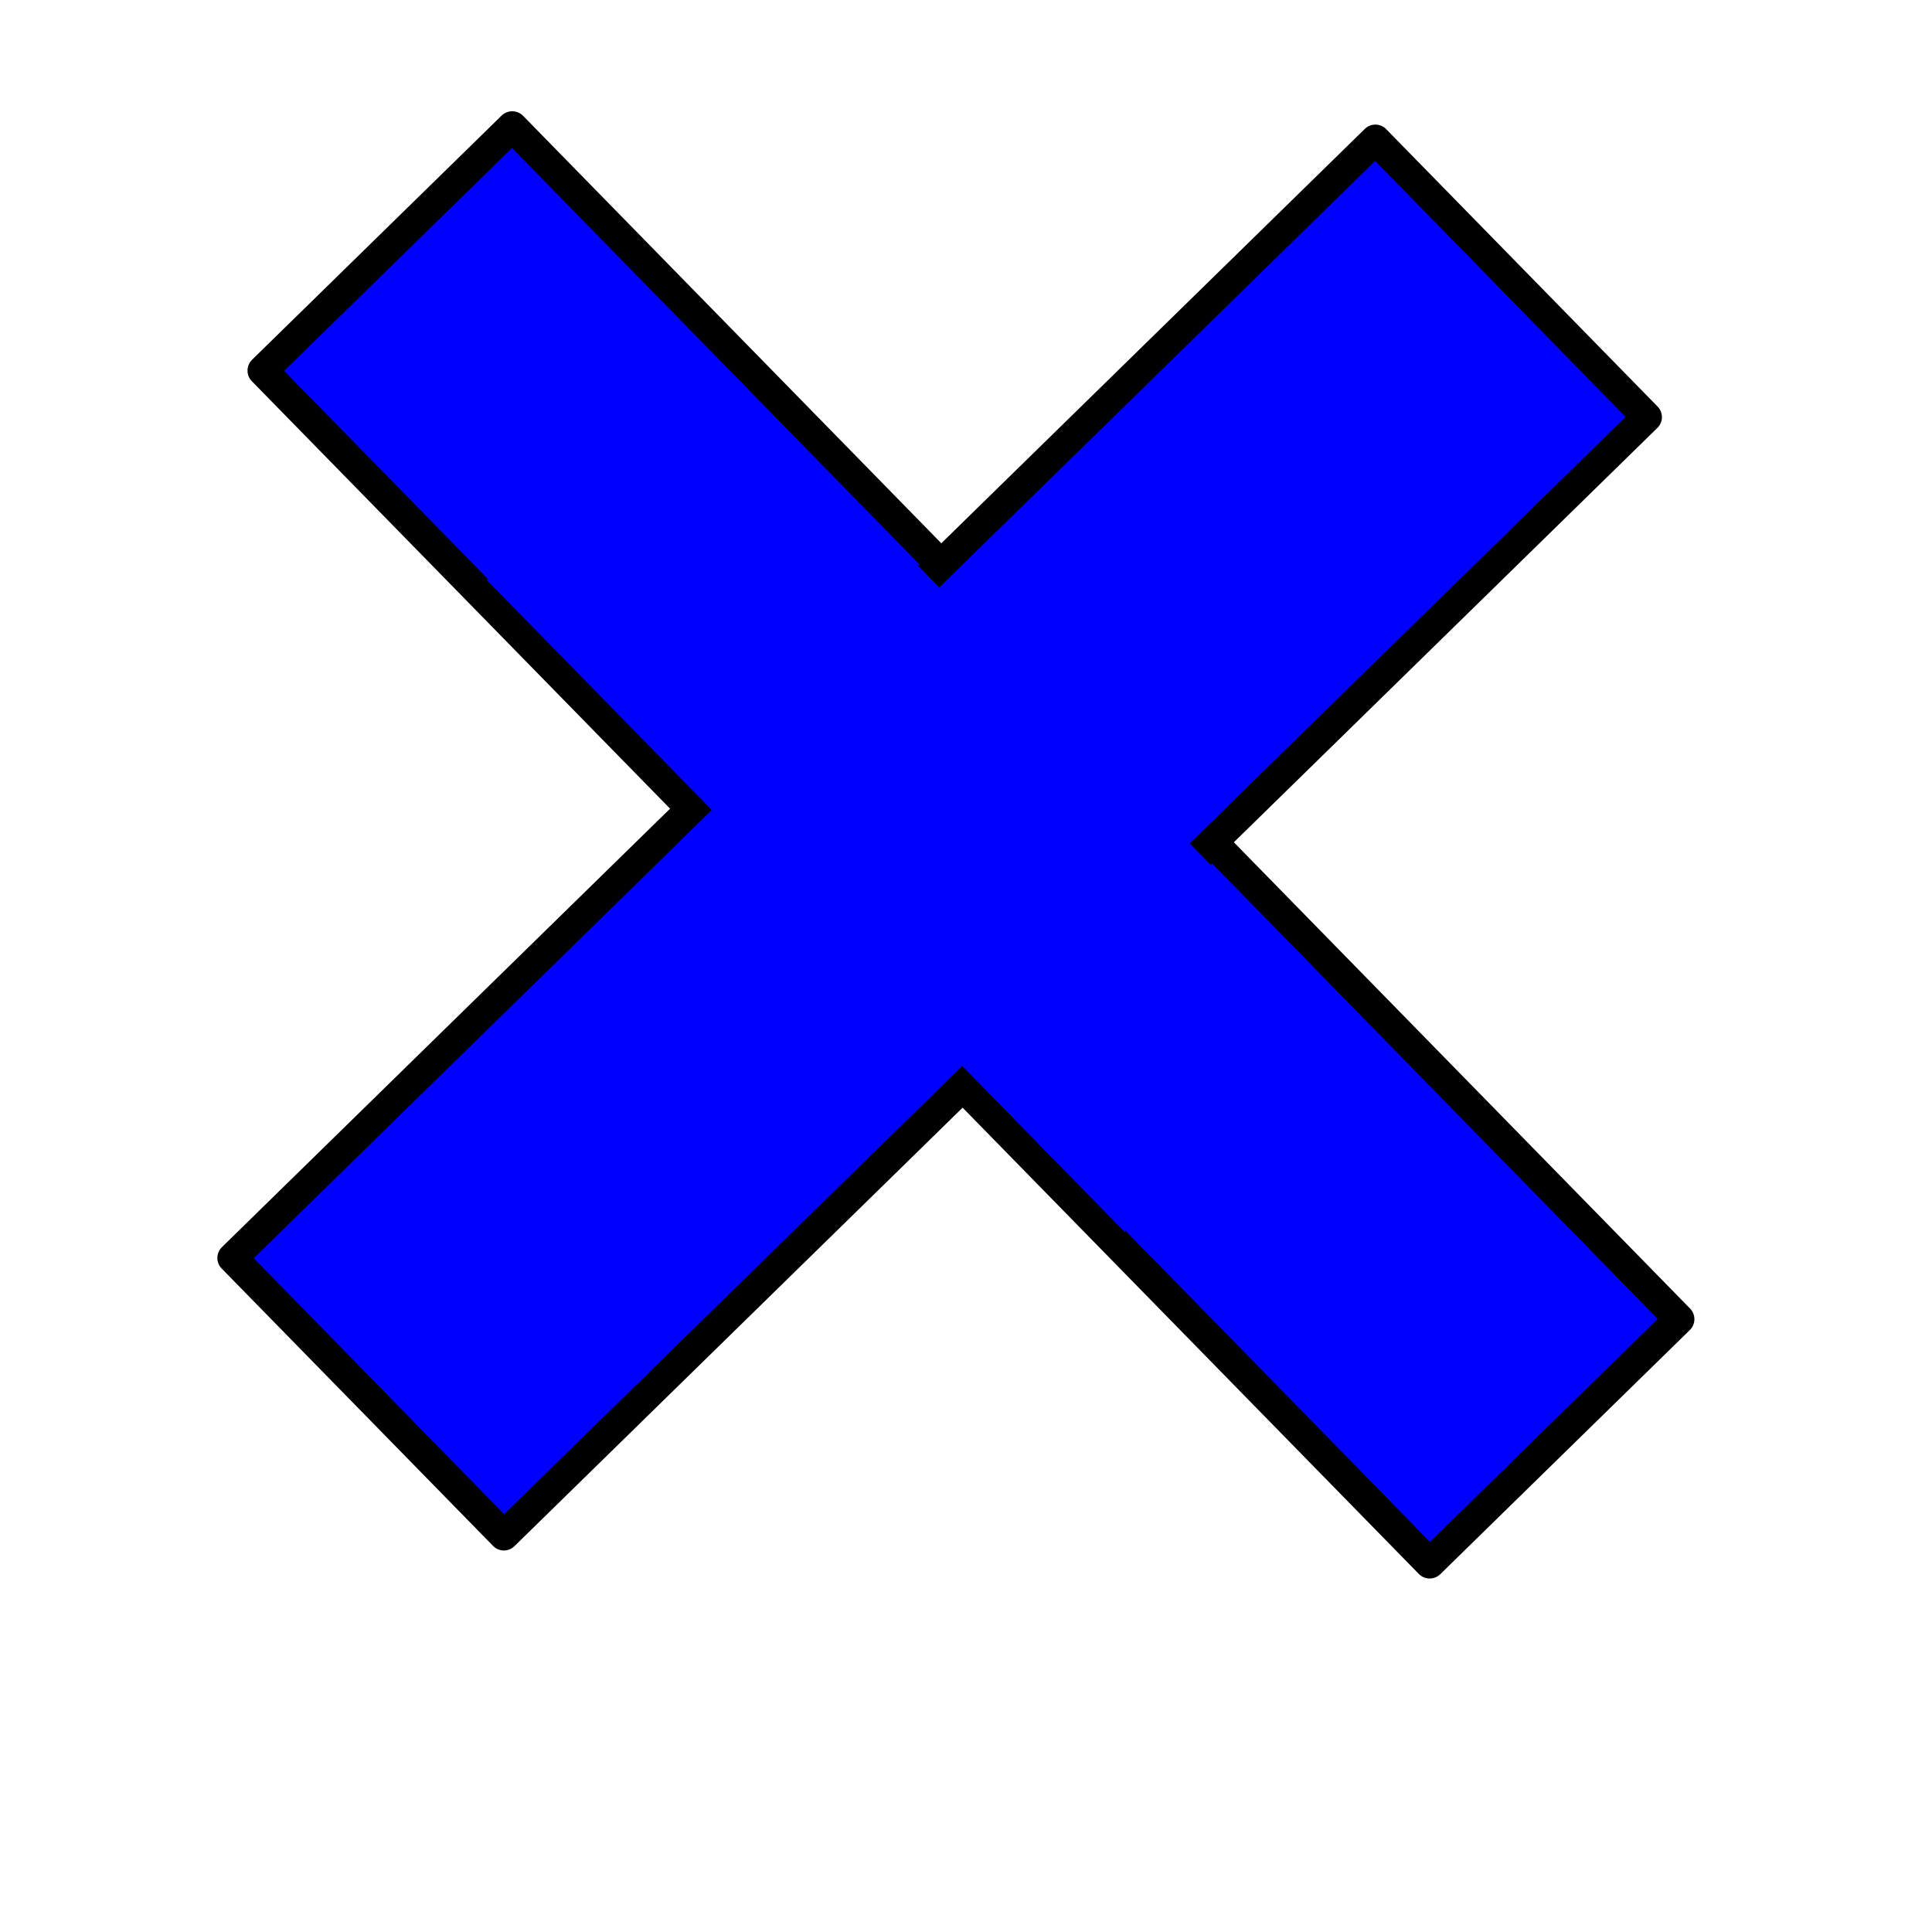
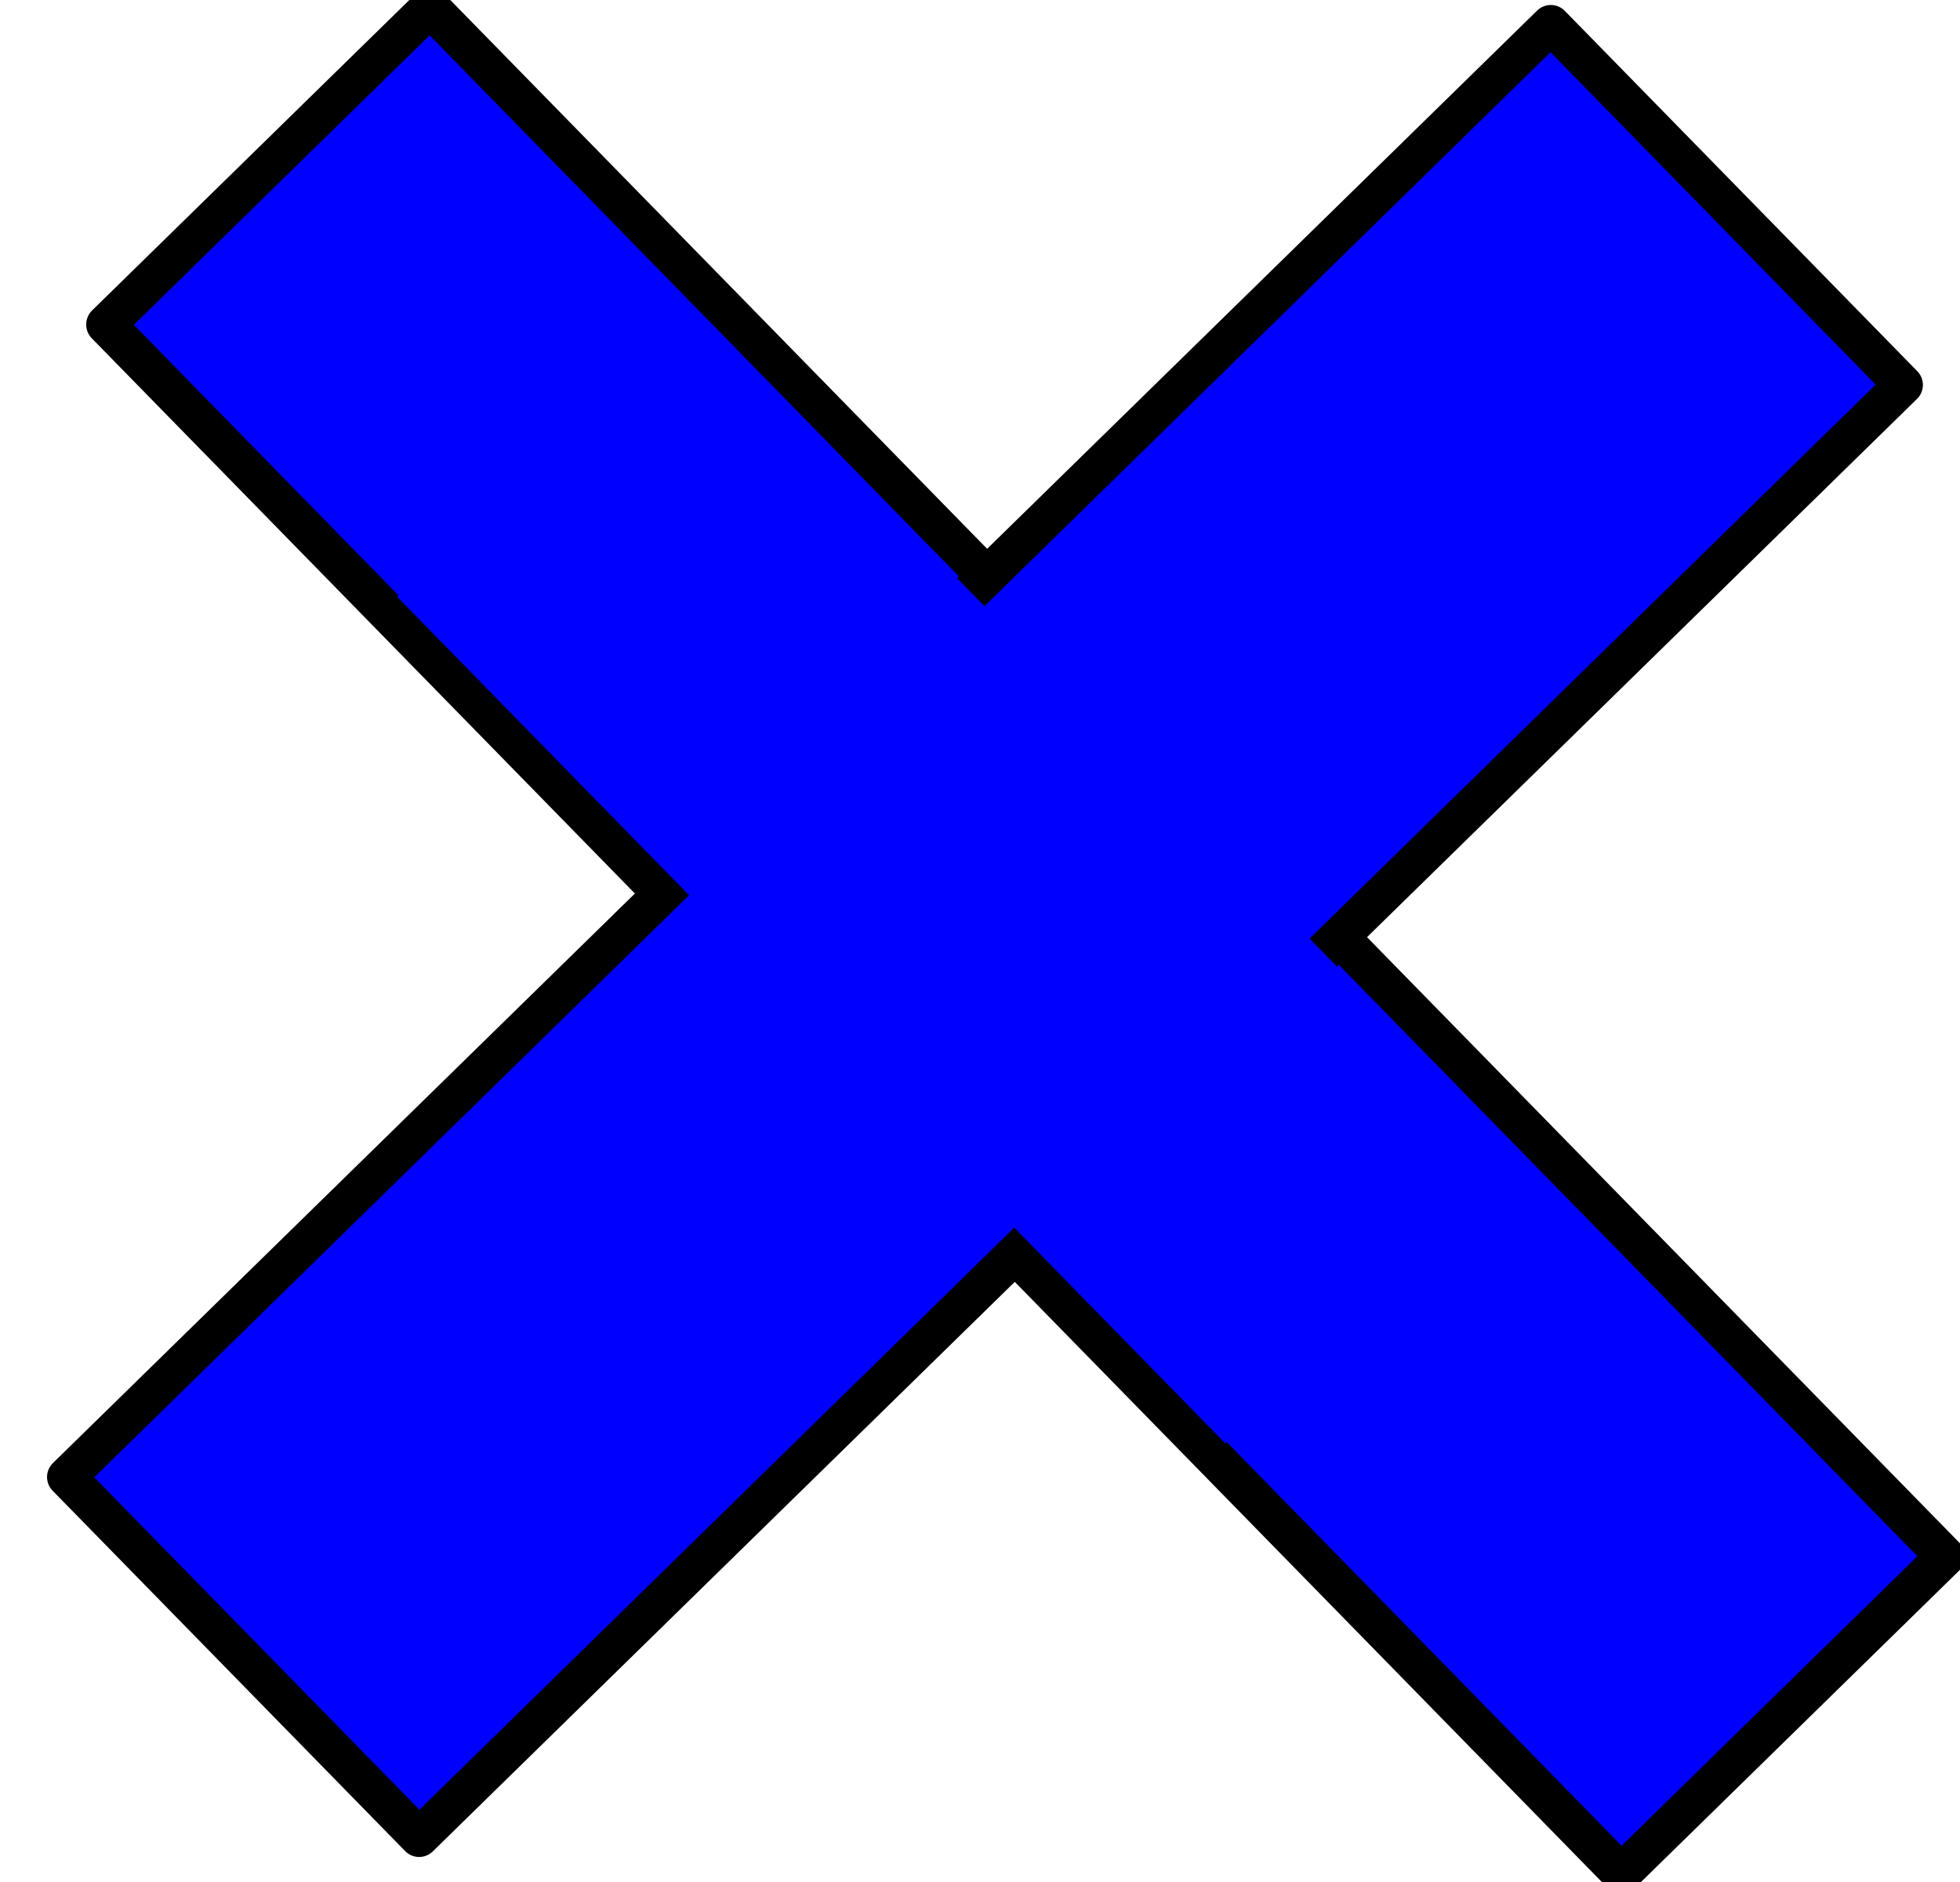
- <svg xmlns="http://www.w3.org/2000/svg" width="64px" height="64px" id="svg2383">
+ <svg xmlns="http://www.w3.org/2000/svg" width="50" height="48" id="svg2383" version="1.0">
  <defs id="defs2385">
    </defs>
  <g id="layer1">
-     <rect style="fill:#0000ff;fill-rule:evenodd;stroke:#000000;stroke-width:1.007px;stroke-linecap:butt;stroke-linejoin:round;stroke-opacity:1" id="rect3233" width="55.276" height="11.564" x="14.861" y="-9.199" transform="matrix(0.6993505,0.7147789,-0.7147789,0.6993505,0,0)" />
-     <rect style="fill:#0000ff;fill-rule:evenodd;stroke:#000000;stroke-width:0.998;stroke-linecap:round;stroke-linejoin:round;stroke-miterlimit:4;stroke-dasharray:none;stroke-opacity:1" id="rect3235" width="12.859" height="52.971" x="35.17" y="-29.331" transform="matrix(0.6993505,0.7147789,-0.7147789,0.6993505,0,0)" />
-     <rect style="fill:#0000ff;fill-opacity:1;stroke:none;stroke-width:1.027;stroke-linecap:round;stroke-linejoin:round;stroke-miterlimit:4;stroke-dasharray:none;stroke-opacity:1" id="rect4821" width="30.213" height="10.542" x="25.014" y="-8.631" transform="matrix(0.6993505,0.7147789,-0.7147789,0.6993505,0,0)" />
+     <rect style="fill:#0000ff;fill-rule:evenodd;stroke:#000000;stroke-width:1.007px;stroke-linecap:butt;stroke-linejoin:round;stroke-opacity:1" id="rect3233" width="55.276" height="11.564" x="7.806" y="-7.707" transform="matrix(0.6993505,0.7147789,-0.7147789,0.6993505,0,0)" />
+     <rect style="fill:#0000ff;fill-rule:evenodd;stroke:#000000;stroke-width:0.998;stroke-linecap:round;stroke-linejoin:round;stroke-miterlimit:4;stroke-dasharray:none;stroke-opacity:1" id="rect3235" width="12.859" height="52.971" x="28.115" y="-27.84" transform="matrix(0.6993505,0.7147789,-0.7147789,0.6993505,0,0)" />
+     <rect style="fill:#0000ff;fill-opacity:1;stroke:none;stroke-width:1.027;stroke-linecap:round;stroke-linejoin:round;stroke-miterlimit:4;stroke-dasharray:none;stroke-opacity:1" id="rect4821" width="30.213" height="10.542" x="17.959" y="-7.139" transform="matrix(0.6993505,0.7147789,-0.7147789,0.6993505,0,0)" />
  </g>
</svg>
